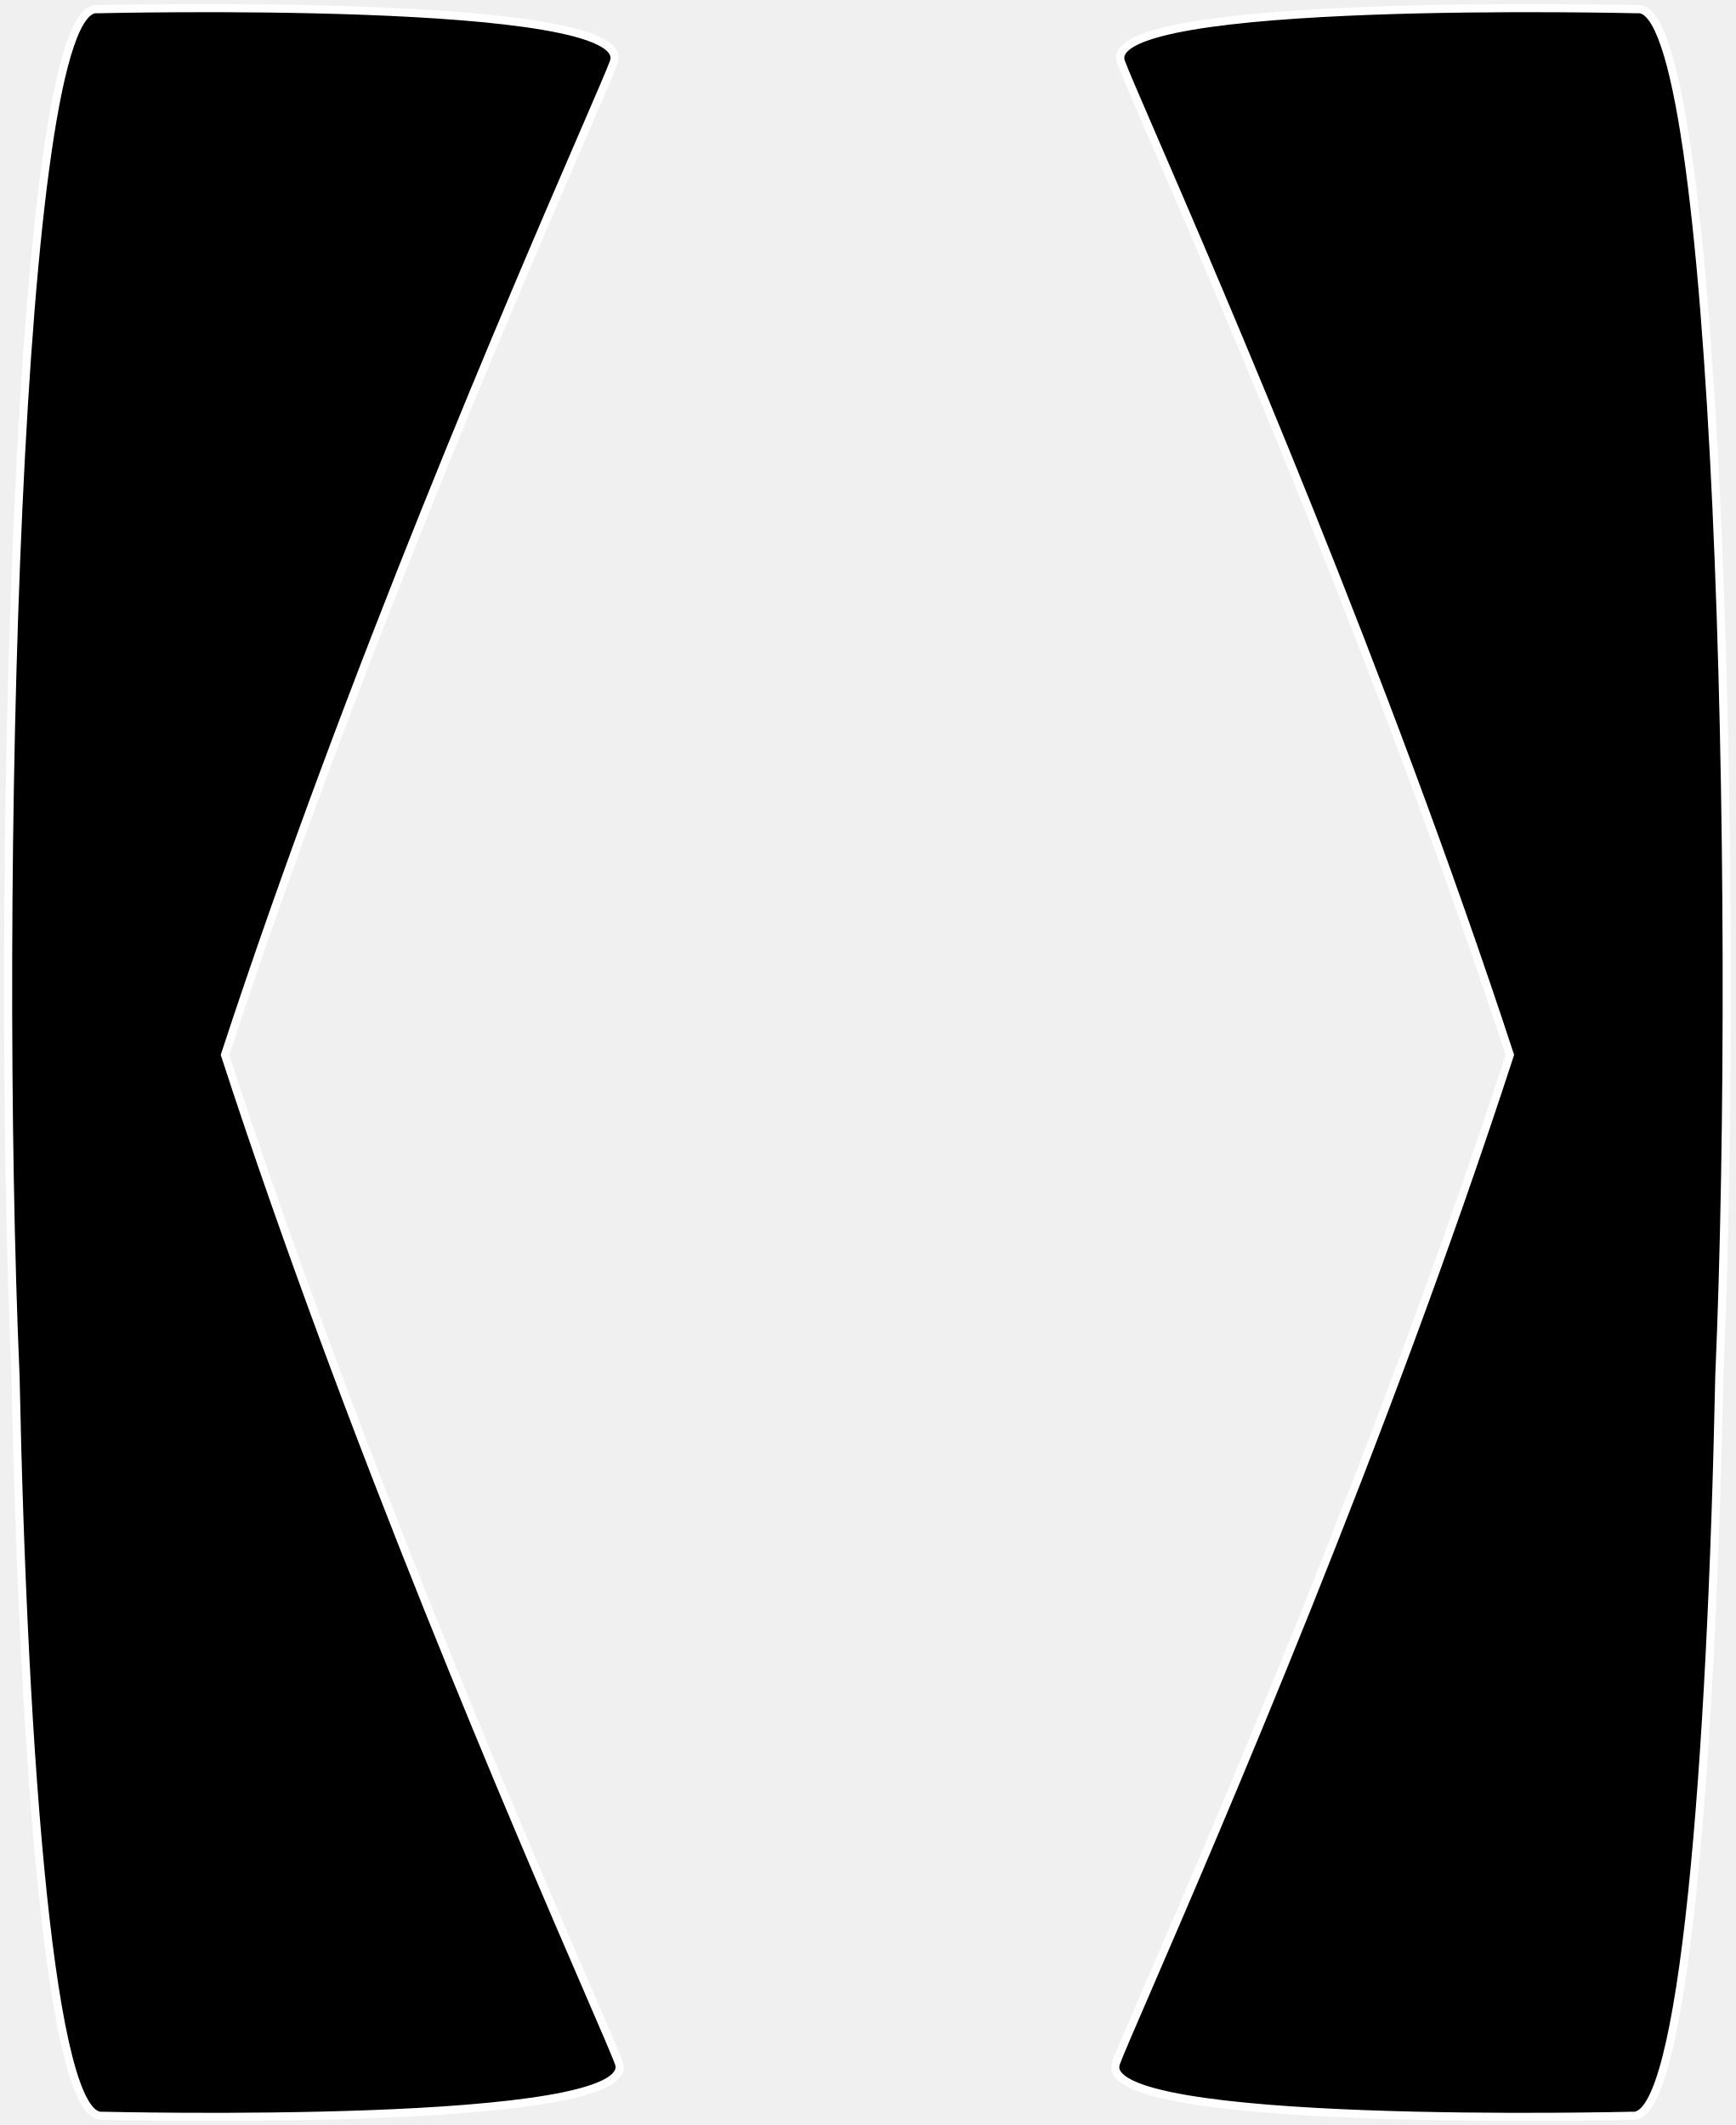
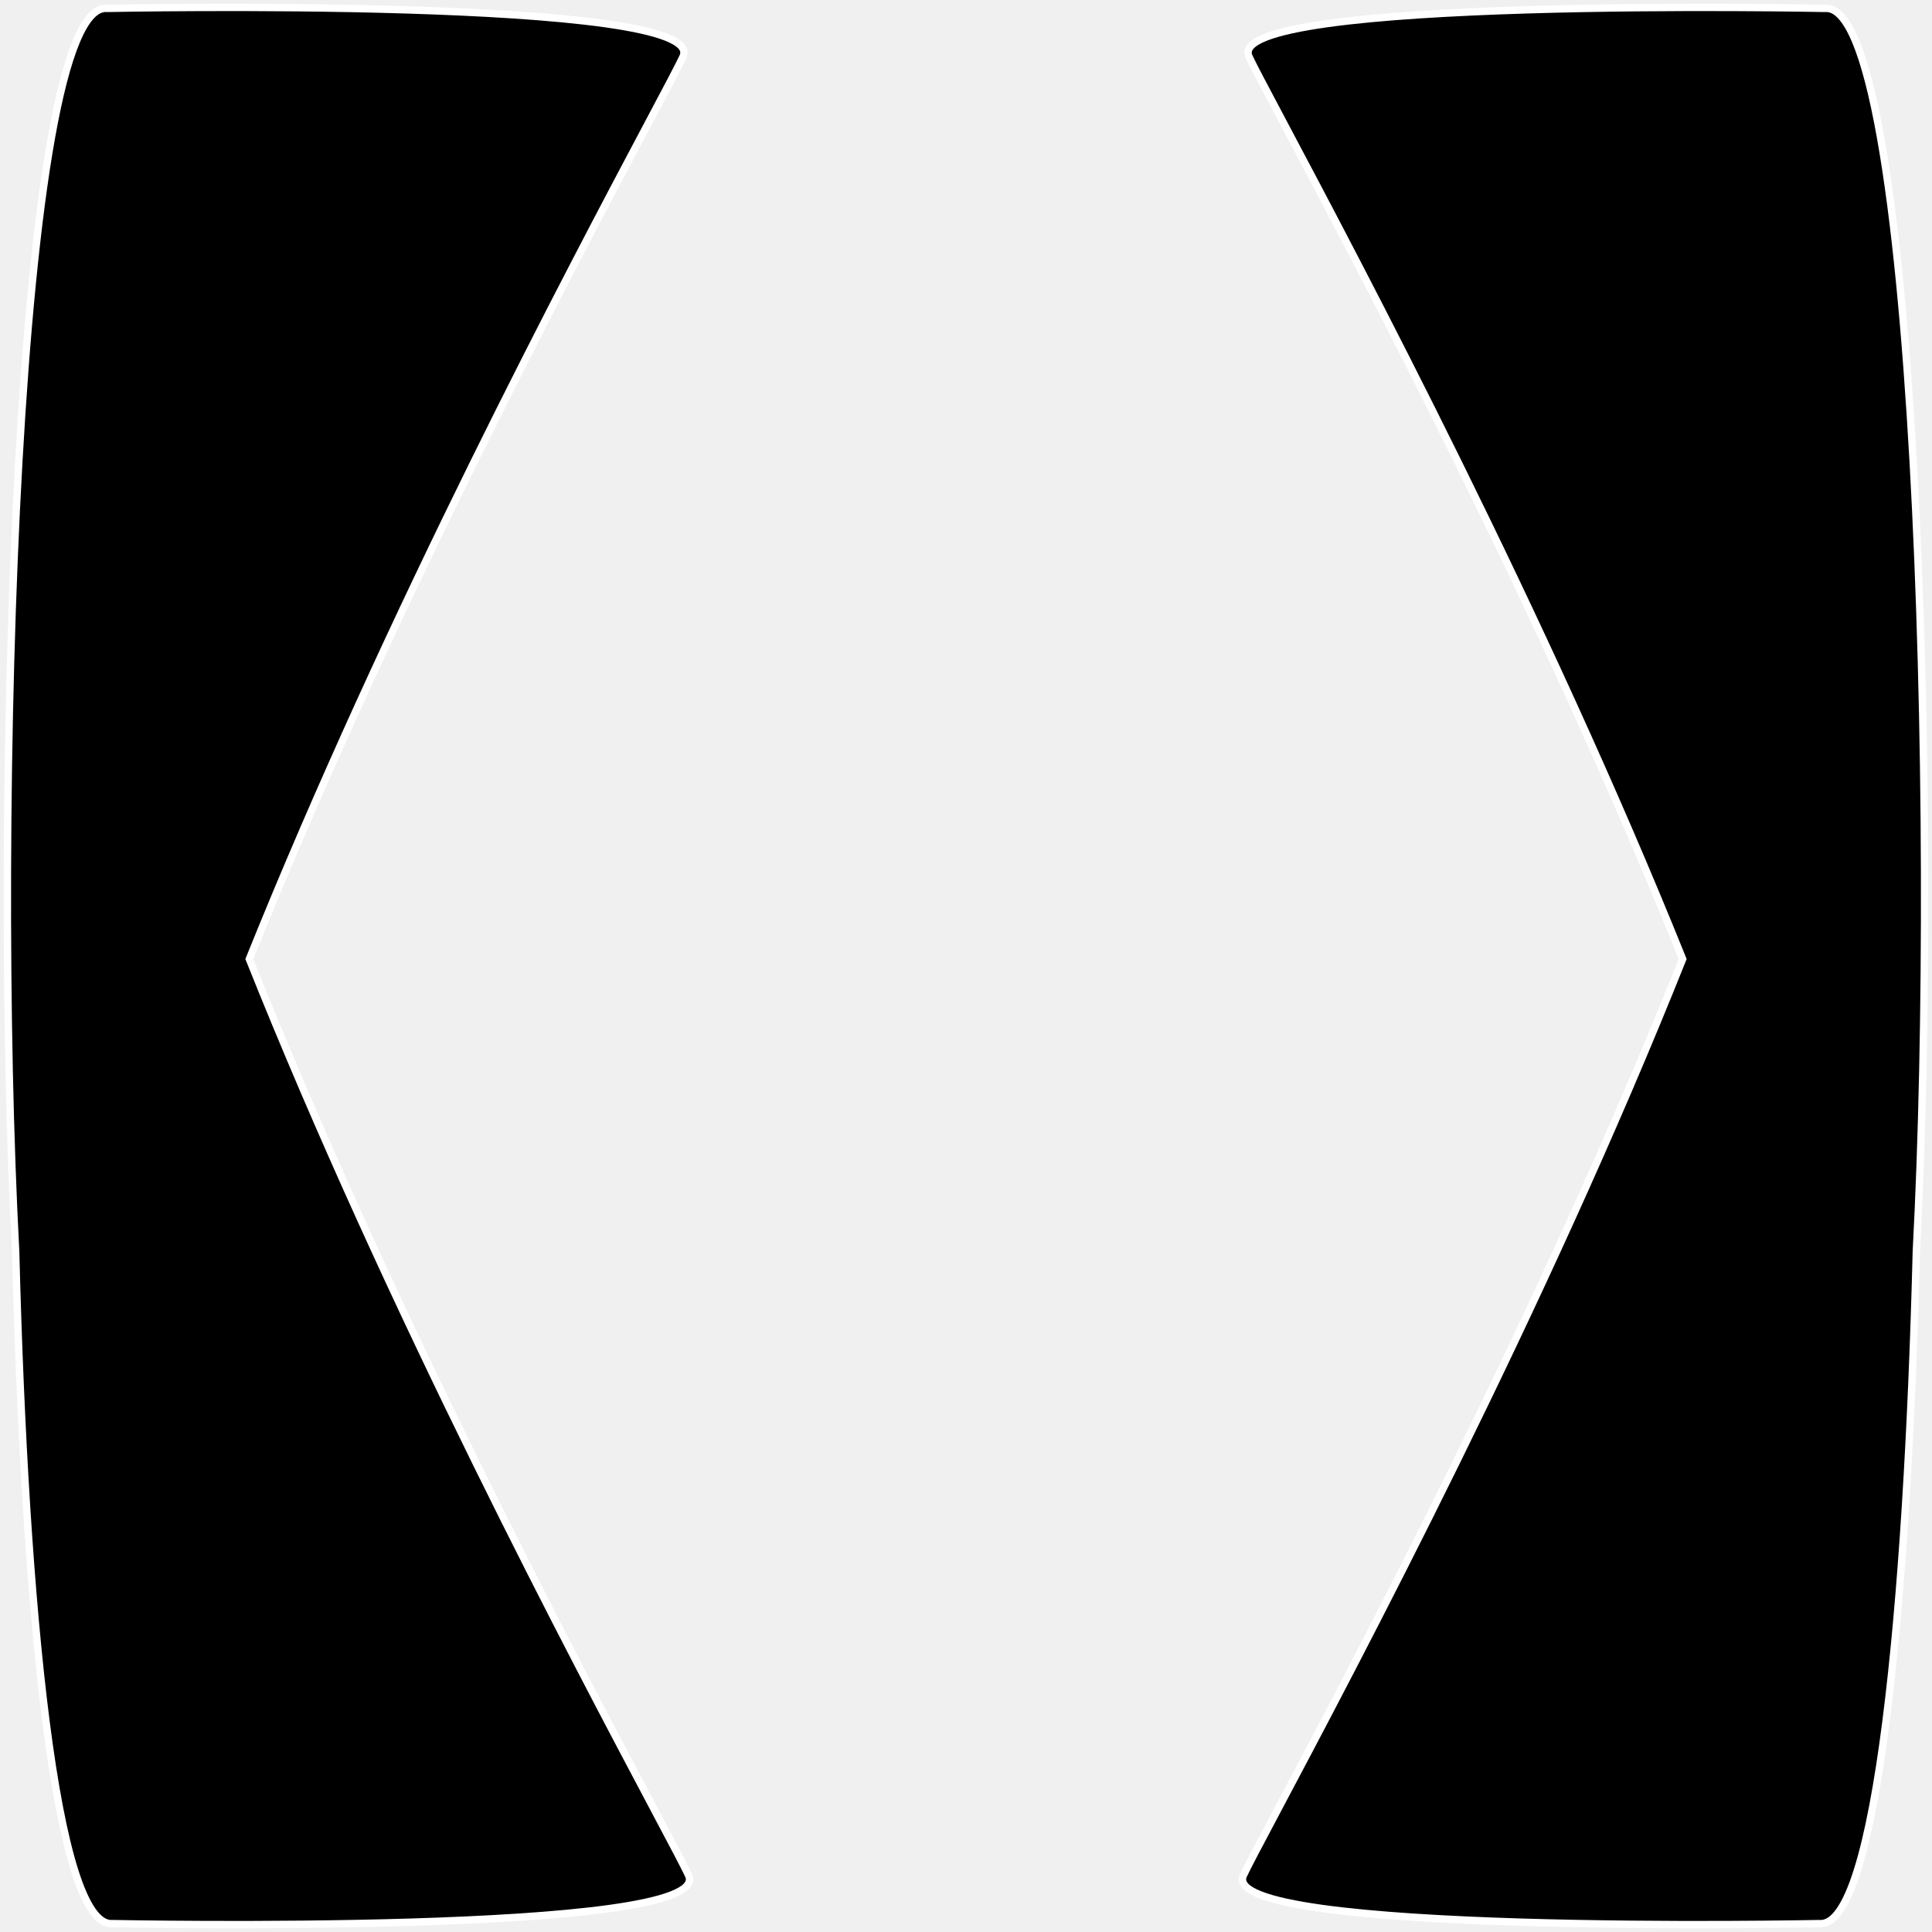
- <svg xmlns="http://www.w3.org/2000/svg" width="214" height="262" viewBox="0 0 214 262" fill="none">
-   <path fill-rule="evenodd" clip-rule="evenodd" d="M138.199 7.679C138.624 8.818 139.951 11.886 141.952 16.514L141.953 16.514C150.354 35.943 170.647 82.869 186.123 130.056C170.574 177.875 149.85 225.798 141.336 245.486L141.336 245.486L141.335 245.488C139.334 250.115 138.008 253.182 137.582 254.321C134.515 262.524 201.204 260.862 201.204 260.862C207.557 261.677 210.966 217.39 211.944 169.707C214.522 110.105 211.81 -0.144 201.821 1.138C201.821 1.138 135.131 -0.524 138.199 7.679ZM75.66 7.679C75.235 8.818 73.908 11.886 71.906 16.514C63.505 35.942 43.212 82.869 27.736 130.056C43.285 177.875 64.009 225.799 72.523 245.486L72.523 245.486L72.523 245.486C74.524 250.114 75.851 253.182 76.277 254.321C79.344 262.524 12.655 260.862 12.655 260.862C6.302 261.677 2.893 217.39 1.915 169.707C-0.663 110.105 2.049 -0.144 12.038 1.138C12.038 1.138 78.728 -0.524 75.66 7.679Z" fill="black" />
-   <path d="M141.952 16.514L142.413 16.32L142.411 16.316L141.952 16.514ZM138.199 7.679L138.667 7.504L138.667 7.504L138.199 7.679ZM141.953 16.514L141.492 16.708L141.494 16.713L141.953 16.514ZM186.123 130.056L186.599 130.211L186.649 130.056L186.598 129.901L186.123 130.056ZM141.336 245.486L141.784 245.709L141.79 245.697L141.795 245.684L141.336 245.486ZM141.336 245.486L140.889 245.262L140.884 245.273L140.879 245.284L141.336 245.486ZM141.335 245.488L140.878 245.286L140.876 245.289L141.335 245.488ZM137.582 254.321L138.051 254.496L138.051 254.496L137.582 254.321ZM201.204 260.862L201.268 260.366L201.23 260.361L201.192 260.362L201.204 260.862ZM211.944 169.707L211.444 169.685L211.444 169.697L211.944 169.707ZM201.821 1.138L201.808 1.638L201.846 1.639L201.884 1.634L201.821 1.138ZM71.906 16.514L72.365 16.713L72.365 16.713L71.906 16.514ZM75.66 7.679L75.192 7.504L75.192 7.504L75.66 7.679ZM27.736 130.056L27.261 129.901L27.21 130.056L27.26 130.211L27.736 130.056ZM72.523 245.486L72.997 245.328L72.99 245.307L72.982 245.287L72.523 245.486ZM72.523 245.486L72.049 245.644L72.056 245.666L72.065 245.686L72.523 245.486ZM72.523 245.486L72.982 245.288L72.981 245.286L72.523 245.486ZM76.277 254.321L75.808 254.496L75.808 254.496L76.277 254.321ZM12.655 260.862L12.667 260.362L12.629 260.361L12.591 260.366L12.655 260.862ZM1.915 169.707L2.415 169.697L2.415 169.685L1.915 169.707ZM12.038 1.138L11.975 1.634L12.013 1.639L12.051 1.638L12.038 1.138ZM142.411 16.316C140.406 11.677 139.087 8.627 138.667 7.504L137.73 7.854C138.162 9.009 139.496 12.094 141.494 16.713L142.411 16.316ZM142.413 16.32L142.413 16.32L141.492 16.708L141.492 16.708L142.413 16.32ZM186.598 129.901C171.114 82.689 150.813 35.743 142.411 16.316L141.494 16.713C149.895 36.141 170.18 83.049 185.648 130.212L186.598 129.901ZM141.795 245.684C150.309 225.998 171.041 178.055 186.599 130.211L185.648 129.902C170.106 177.696 149.391 225.599 140.877 245.287L141.795 245.684ZM141.783 245.709L141.784 245.709L140.889 245.262L140.889 245.262L141.783 245.709ZM141.793 245.69L141.794 245.688L140.879 245.284L140.878 245.286L141.793 245.69ZM138.051 254.496C138.471 253.373 139.789 250.324 141.794 245.686L140.876 245.289C138.88 249.907 137.545 252.992 137.114 254.146L138.051 254.496ZM201.204 260.862C201.192 260.362 201.192 260.362 201.191 260.362C201.191 260.362 201.19 260.362 201.189 260.362C201.187 260.362 201.184 260.362 201.18 260.362C201.172 260.362 201.16 260.363 201.144 260.363C201.112 260.364 201.065 260.365 201.002 260.366C200.876 260.369 200.689 260.373 200.446 260.378C199.959 260.389 199.245 260.402 198.337 260.417C196.521 260.447 193.93 260.479 190.83 260.493C184.629 260.521 176.397 260.472 168.262 260.168C160.121 259.863 152.1 259.303 146.314 258.311C143.412 257.814 141.117 257.215 139.653 256.507C138.918 256.152 138.444 255.793 138.195 255.452C137.967 255.14 137.922 254.841 138.051 254.496L137.114 254.146C136.859 254.827 136.975 255.476 137.387 256.041C137.778 256.576 138.423 257.023 139.218 257.407C140.814 258.179 143.225 258.796 146.145 259.297C152 260.3 160.076 260.862 168.224 261.167C176.378 261.472 184.626 261.521 190.834 261.493C193.939 261.479 196.534 261.446 198.353 261.417C199.263 261.402 199.978 261.388 200.467 261.378C200.711 261.373 200.898 261.369 201.025 261.366C201.088 261.365 201.136 261.363 201.168 261.363C201.184 261.362 201.196 261.362 201.204 261.362C201.209 261.362 201.212 261.362 201.214 261.362C201.215 261.362 201.216 261.362 201.216 261.362C201.217 261.362 201.217 261.362 201.204 260.862ZM211.444 169.697C210.955 193.533 209.859 216.509 208.092 233.419C207.209 241.878 206.159 248.798 204.94 253.544C204.33 255.922 203.685 257.719 203.016 258.886C202.322 260.096 201.727 260.425 201.268 260.366L201.141 261.358C202.27 261.502 203.171 260.626 203.883 259.383C204.62 258.098 205.292 256.197 205.909 253.792C207.147 248.974 208.202 241.994 209.087 233.523C210.857 216.573 211.955 193.564 212.444 169.717L211.444 169.697ZM201.884 1.634C202.244 1.588 202.685 1.772 203.21 2.467C203.73 3.155 204.25 4.244 204.756 5.73C205.766 8.694 206.676 13.091 207.484 18.627C209.099 29.689 210.293 45.193 211.095 62.614C212.699 97.452 212.732 139.9 211.444 169.685L212.443 169.729C213.733 139.912 213.699 97.434 212.094 62.568C211.292 45.137 210.096 29.594 208.474 18.483C207.663 12.931 206.743 8.461 205.703 5.408C205.184 3.885 204.623 2.679 204.008 1.864C203.397 1.056 202.646 0.528 201.757 0.642L201.884 1.634ZM138.667 7.504C138.538 7.159 138.584 6.861 138.811 6.548C139.061 6.207 139.534 5.848 140.269 5.493C141.733 4.785 144.029 4.186 146.93 3.689C152.716 2.697 160.738 2.137 168.878 1.832C177.013 1.528 185.246 1.479 191.446 1.507C194.546 1.521 197.137 1.553 198.953 1.583C199.861 1.598 200.575 1.611 201.062 1.622C201.306 1.627 201.492 1.631 201.618 1.634C201.681 1.635 201.729 1.636 201.76 1.637C201.776 1.637 201.788 1.638 201.796 1.638C201.8 1.638 201.803 1.638 201.805 1.638C201.806 1.638 201.807 1.638 201.808 1.638C201.808 1.638 201.808 1.638 201.821 1.138C201.833 0.638 201.833 0.638 201.832 0.638C201.832 0.638 201.831 0.638 201.83 0.638C201.828 0.638 201.825 0.638 201.821 0.638C201.813 0.638 201.8 0.638 201.784 0.637C201.752 0.637 201.704 0.635 201.641 0.634C201.515 0.631 201.327 0.627 201.083 0.622C200.594 0.612 199.879 0.598 198.969 0.583C197.15 0.553 194.555 0.521 191.451 0.507C185.243 0.479 176.995 0.528 168.841 0.833C160.692 1.138 152.616 1.7 146.761 2.703C143.842 3.204 141.43 3.821 139.834 4.593C139.039 4.977 138.394 5.424 138.004 5.959C137.591 6.524 137.476 7.173 137.73 7.854L138.667 7.504ZM72.365 16.713C74.363 12.094 75.697 9.009 76.129 7.854L75.192 7.504C74.772 8.627 73.453 11.677 71.448 16.316L72.365 16.713ZM28.211 130.212C43.679 83.049 63.964 36.141 72.365 16.713L71.448 16.316C63.046 35.743 42.745 82.689 27.261 129.901L28.211 130.212ZM72.982 245.287C64.468 225.599 43.753 177.696 28.211 129.902L27.26 130.211C42.818 178.055 63.55 225.998 72.064 245.684L72.982 245.287ZM72.997 245.328L72.997 245.328L72.048 245.644L72.049 245.644L72.997 245.328ZM72.981 245.286L72.981 245.285L72.065 245.686L72.065 245.687L72.981 245.286ZM76.745 254.146C76.314 252.991 74.979 249.906 72.982 245.288L72.064 245.685C74.07 250.323 75.388 253.373 75.808 254.496L76.745 254.146ZM12.655 260.862C12.642 261.362 12.642 261.362 12.643 261.362C12.643 261.362 12.644 261.362 12.645 261.362C12.647 261.362 12.65 261.362 12.655 261.362C12.663 261.362 12.675 261.362 12.691 261.363C12.723 261.363 12.771 261.365 12.834 261.366C12.961 261.369 13.148 261.373 13.392 261.378C13.881 261.388 14.597 261.402 15.506 261.417C17.325 261.446 19.92 261.479 23.025 261.493C29.233 261.521 37.481 261.472 45.635 261.167C53.783 260.862 61.859 260.3 67.714 259.297C70.634 258.796 73.045 258.179 74.641 257.407C75.436 257.023 76.081 256.576 76.472 256.041C76.884 255.476 77 254.827 76.745 254.146L75.808 254.496C75.937 254.841 75.892 255.14 75.664 255.452C75.415 255.793 74.941 256.152 74.206 256.507C72.742 257.215 70.447 257.814 67.545 258.311C61.759 259.303 53.738 259.863 45.597 260.168C37.462 260.472 29.23 260.521 23.029 260.493C19.929 260.479 17.338 260.447 15.522 260.417C14.614 260.402 13.9 260.389 13.413 260.378C13.17 260.373 12.983 260.369 12.857 260.366C12.794 260.365 12.747 260.364 12.715 260.363C12.699 260.363 12.687 260.362 12.679 260.362C12.675 260.362 12.672 260.362 12.67 260.362C12.669 260.362 12.668 260.362 12.668 260.362C12.667 260.362 12.667 260.362 12.655 260.862ZM1.415 169.717C1.904 193.564 3.002 216.573 4.772 233.523C5.657 241.994 6.712 248.974 7.95 253.792C8.567 256.197 9.239 258.098 9.976 259.383C10.688 260.626 11.589 261.502 12.718 261.358L12.591 260.366C12.132 260.425 11.537 260.096 10.843 258.886C10.174 257.719 9.529 255.922 8.919 253.544C7.7 248.798 6.65 241.878 5.767 233.419C4 216.509 2.904 193.533 2.415 169.697L1.415 169.717ZM12.102 0.642C11.213 0.528 10.462 1.056 9.851 1.864C9.236 2.679 8.675 3.885 8.156 5.408C7.116 8.461 6.196 12.931 5.385 18.483C3.763 29.594 2.567 45.137 1.765 62.568C0.16 97.435 0.126 139.912 1.416 169.729L2.415 169.685C1.127 139.9 1.16 97.452 2.764 62.614C3.566 45.193 4.76 29.689 6.375 18.627C7.183 13.091 8.093 8.694 9.103 5.73C9.609 4.244 10.129 3.155 10.649 2.467C11.175 1.772 11.615 1.588 11.975 1.634L12.102 0.642ZM76.129 7.854C76.383 7.173 76.268 6.524 75.855 5.959C75.465 5.424 74.82 4.977 74.025 4.593C72.429 3.821 70.017 3.204 67.098 2.703C61.243 1.7 53.167 1.138 45.018 0.833C36.864 0.528 28.616 0.479 22.408 0.507C19.304 0.521 16.709 0.553 14.89 0.583C13.98 0.598 13.264 0.612 12.776 0.622C12.532 0.627 12.345 0.631 12.218 0.634C12.155 0.635 12.107 0.637 12.075 0.637C12.059 0.638 12.046 0.638 12.038 0.638C12.034 0.638 12.031 0.638 12.029 0.638C12.028 0.638 12.027 0.638 12.027 0.638C12.026 0.638 12.026 0.638 12.038 1.138C12.051 1.638 12.051 1.638 12.052 1.638C12.052 1.638 12.053 1.638 12.054 1.638C12.056 1.638 12.059 1.638 12.063 1.638C12.071 1.638 12.083 1.637 12.099 1.637C12.13 1.636 12.178 1.635 12.241 1.634C12.367 1.631 12.553 1.627 12.797 1.622C13.284 1.611 13.998 1.598 14.906 1.583C16.722 1.553 19.313 1.521 22.413 1.507C28.613 1.479 36.846 1.528 44.981 1.832C53.121 2.137 61.143 2.697 66.929 3.689C69.831 4.186 72.126 4.785 73.59 5.493C74.325 5.848 74.798 6.207 75.048 6.548C75.275 6.861 75.321 7.159 75.192 7.504L76.129 7.854Z" fill="white" />
+ <svg xmlns="http://www.w3.org/2000/svg" width="262" height="262" viewBox="0 0 262 262" fill="none">
+   <path fill-rule="evenodd" clip-rule="evenodd" d="M169.374 7.679C169.897 8.818 171.525 11.886 173.981 16.514C184.292 35.942 209.196 82.869 228.189 130.057C209.106 177.875 183.673 225.798 173.225 245.485L173.225 245.486C170.769 250.114 169.14 253.182 168.618 254.321C164.853 262.524 246.697 260.862 246.697 260.862C254.493 261.677 258.677 217.388 259.877 169.704C263.04 110.101 259.712 -0.143 247.453 1.138C247.453 1.138 165.61 -0.524 169.374 7.679ZM92.626 7.679C92.103 8.818 90.475 11.886 88.019 16.514C77.708 35.942 52.804 82.869 33.811 130.057C52.894 177.875 78.327 225.799 88.775 245.486L88.775 245.486L88.775 245.486C91.231 250.114 92.859 253.182 93.382 254.321C97.146 262.524 15.303 260.862 15.303 260.862C7.507 261.677 3.323 217.388 2.123 169.704C-1.04 110.101 2.288 -0.143 14.546 1.138C14.546 1.138 96.39 -0.524 92.626 7.679Z" fill="black" />
+   <path d="M173.981 16.514L174.423 16.28L173.981 16.514ZM169.374 7.679L169.829 7.471L169.829 7.471L169.374 7.679ZM228.189 130.057L228.653 130.242L228.727 130.056L228.653 129.87L228.189 130.057ZM173.225 245.485L172.783 245.251L172.778 245.262L173.225 245.485ZM173.225 245.486L173.667 245.72L173.672 245.709L173.225 245.486ZM168.618 254.321L168.163 254.112L168.163 254.112L168.618 254.321ZM246.697 260.862L246.749 260.364L246.718 260.361L246.687 260.362L246.697 260.862ZM259.877 169.704L259.377 169.677L259.377 169.691L259.877 169.704ZM247.453 1.138L247.443 1.638L247.474 1.639L247.505 1.636L247.453 1.138ZM88.019 16.514L88.46 16.749L88.46 16.749L88.019 16.514ZM92.626 7.679L92.171 7.471L92.171 7.471L92.626 7.679ZM33.811 130.057L33.347 129.87L33.272 130.056L33.347 130.242L33.811 130.057ZM88.775 245.486L88.333 245.72L88.345 245.742L88.359 245.763L88.775 245.486ZM88.775 245.486L89.222 245.262L89.208 245.234L89.191 245.209L88.775 245.486ZM88.775 245.486L88.328 245.71L88.333 245.721L88.775 245.486ZM93.382 254.321L92.927 254.529L92.927 254.529L93.382 254.321ZM15.303 260.862L15.313 260.362L15.282 260.361L15.251 260.364L15.303 260.862ZM2.123 169.704L2.623 169.691L2.622 169.677L2.123 169.704ZM14.546 1.138L14.495 1.636L14.525 1.639L14.557 1.638L14.546 1.138ZM174.423 16.28C171.961 11.64 170.343 8.592 169.829 7.471L168.92 7.888C169.45 9.044 171.089 12.131 173.539 16.749L174.423 16.28ZM228.653 129.87C209.649 82.655 184.733 35.707 174.423 16.28L173.539 16.749C183.851 36.178 208.743 83.083 227.725 130.243L228.653 129.87ZM173.667 245.72C184.114 226.033 209.559 178.089 228.653 130.242L227.724 129.871C208.653 177.662 183.232 225.563 172.783 245.251L173.667 245.72ZM173.672 245.709L173.672 245.709L172.778 245.262L172.778 245.262L173.672 245.709ZM169.072 254.529C169.587 253.408 171.204 250.36 173.667 245.72L172.783 245.251C170.333 249.869 168.694 252.956 168.163 254.112L169.072 254.529ZM246.697 260.862C246.687 260.362 246.687 260.362 246.686 260.362C246.685 260.362 246.684 260.362 246.683 260.362C246.681 260.362 246.677 260.362 246.672 260.362C246.662 260.362 246.647 260.363 246.628 260.363C246.589 260.364 246.53 260.365 246.453 260.366C246.298 260.369 246.069 260.373 245.77 260.378C245.172 260.389 244.296 260.402 243.181 260.417C240.952 260.447 237.771 260.479 233.966 260.493C226.355 260.521 216.248 260.472 206.261 260.168C196.269 259.863 186.414 259.302 179.299 258.309C175.733 257.811 172.895 257.209 171.075 256.492C170.158 256.131 169.56 255.763 169.247 255.413C169.096 255.244 169.026 255.096 169.002 254.969C168.979 254.847 168.992 254.705 169.072 254.529L168.163 254.112C168.009 254.45 167.953 254.801 168.019 255.153C168.084 255.501 168.26 255.81 168.502 256.08C168.974 256.607 169.748 257.044 170.709 257.422C172.645 258.185 175.582 258.799 179.16 259.299C186.332 260.301 196.232 260.862 206.23 261.167C216.233 261.472 226.352 261.521 233.97 261.493C237.778 261.479 240.962 261.447 243.194 261.417C244.31 261.402 245.188 261.388 245.787 261.378C246.087 261.373 246.317 261.369 246.472 261.366C246.549 261.365 246.608 261.364 246.647 261.363C246.667 261.362 246.682 261.362 246.692 261.362C246.697 261.362 246.701 261.362 246.703 261.362C246.705 261.362 246.705 261.362 246.706 261.362C246.707 261.362 246.707 261.362 246.697 260.862ZM259.377 169.691C258.777 193.526 257.432 216.5 255.264 233.406C254.18 241.864 252.893 248.778 251.4 253.517C250.651 255.891 249.862 257.683 249.043 258.847C248.216 260.022 247.45 260.438 246.749 260.364L246.645 261.359C247.893 261.49 248.963 260.699 249.861 259.422C250.768 258.134 251.594 256.227 252.353 253.818C253.874 248.992 255.17 242.007 256.256 233.534C258.43 216.578 259.776 193.565 260.376 169.716L259.377 169.691ZM247.505 1.636C248.059 1.578 248.646 1.821 249.281 2.505C249.92 3.195 250.556 4.281 251.175 5.762C252.412 8.718 253.527 13.109 254.519 18.642C256.5 29.699 257.965 45.198 258.949 62.617C260.917 97.451 260.958 139.895 259.377 169.677L260.376 169.73C261.959 139.91 261.917 97.43 259.947 62.561C258.963 45.129 257.495 29.582 255.503 18.466C254.508 12.913 253.377 8.435 252.098 5.376C251.459 3.849 250.769 2.639 250.014 1.825C249.255 1.007 248.38 0.539 247.401 0.641L247.505 1.636ZM169.829 7.471C169.748 7.295 169.735 7.153 169.758 7.031C169.782 6.904 169.852 6.756 170.003 6.587C170.317 6.237 170.914 5.869 171.832 5.508C173.651 4.791 176.49 4.189 180.055 3.691C187.17 2.698 197.025 2.137 207.017 1.832C217.005 1.528 227.111 1.479 234.722 1.507C238.527 1.521 241.708 1.553 243.937 1.583C245.052 1.598 245.929 1.611 246.527 1.622C246.825 1.627 247.055 1.631 247.209 1.634C247.286 1.635 247.345 1.636 247.384 1.637C247.404 1.637 247.419 1.638 247.428 1.638C247.433 1.638 247.437 1.638 247.439 1.638C247.441 1.638 247.442 1.638 247.442 1.638C247.443 1.638 247.443 1.638 247.453 1.138C247.463 0.638 247.463 0.638 247.462 0.638C247.462 0.638 247.461 0.638 247.46 0.638C247.457 0.638 247.453 0.638 247.448 0.638C247.438 0.638 247.423 0.638 247.404 0.637C247.364 0.636 247.305 0.635 247.228 0.634C247.073 0.631 246.843 0.627 246.544 0.622C245.944 0.612 245.066 0.598 243.95 0.583C241.719 0.553 238.535 0.521 234.726 0.507C227.109 0.479 216.99 0.528 206.987 0.833C196.988 1.138 187.088 1.699 179.917 2.701C176.339 3.201 173.401 3.815 171.465 4.578C170.505 4.956 169.73 5.393 169.258 5.92C169.016 6.19 168.841 6.499 168.775 6.847C168.71 7.199 168.765 7.55 168.92 7.888L169.829 7.471ZM88.46 16.749C90.911 12.131 92.55 9.044 93.08 7.888L92.171 7.471C91.656 8.592 90.039 11.64 87.577 16.28L88.46 16.749ZM34.275 130.243C53.257 83.083 78.149 36.178 88.46 16.749L87.577 16.28C77.267 35.707 52.351 82.655 33.347 129.87L34.275 130.243ZM89.216 245.251C78.768 225.563 53.347 177.662 34.275 129.871L33.347 130.242C52.441 178.089 77.886 226.034 88.333 245.72L89.216 245.251ZM89.191 245.209L89.191 245.208L88.359 245.763L88.359 245.763L89.191 245.209ZM89.222 245.263L89.222 245.262L88.328 245.71L88.328 245.71L89.222 245.263ZM93.836 254.112C93.306 252.956 91.667 249.869 89.217 245.252L88.333 245.721C90.795 250.36 92.413 253.408 92.927 254.529L93.836 254.112ZM15.303 260.862C15.293 261.362 15.293 261.362 15.294 261.362C15.294 261.362 15.295 261.362 15.296 261.362C15.299 261.362 15.303 261.362 15.308 261.362C15.318 261.362 15.333 261.362 15.352 261.363C15.392 261.364 15.451 261.365 15.528 261.366C15.683 261.369 15.913 261.373 16.212 261.378C16.812 261.388 17.69 261.402 18.806 261.417C21.037 261.447 24.221 261.479 28.03 261.493C35.647 261.521 45.766 261.472 55.769 261.167C65.768 260.862 75.668 260.301 82.839 259.299C86.418 258.799 89.355 258.185 91.291 257.422C92.251 257.044 93.026 256.607 93.498 256.08C93.74 255.81 93.915 255.501 93.981 255.153C94.046 254.801 93.991 254.45 93.836 254.112L92.927 254.529C93.008 254.705 93.021 254.847 92.998 254.969C92.974 255.096 92.904 255.244 92.753 255.413C92.439 255.763 91.842 256.131 90.924 256.492C89.105 257.209 86.266 257.811 82.701 258.309C75.586 259.302 65.731 259.863 55.739 260.168C45.751 260.472 35.645 260.521 28.034 260.493C24.229 260.479 21.048 260.447 18.819 260.417C17.704 260.402 16.827 260.389 16.23 260.378C15.931 260.373 15.701 260.369 15.547 260.366C15.47 260.365 15.411 260.364 15.372 260.363C15.352 260.363 15.338 260.362 15.328 260.362C15.323 260.362 15.319 260.362 15.317 260.362C15.315 260.362 15.314 260.362 15.314 260.362C15.313 260.362 15.313 260.362 15.303 260.862ZM1.623 169.716C2.223 193.565 3.57 216.578 5.743 233.534C6.83 242.007 8.125 248.992 9.646 253.818C10.405 256.227 11.232 258.134 12.139 259.422C13.037 260.699 14.106 261.489 15.355 261.359L15.251 260.364C14.55 260.438 13.784 260.022 12.956 258.847C12.137 257.683 11.348 255.891 10.6 253.517C9.107 248.778 7.82 241.864 6.735 233.406C4.568 216.5 3.223 193.526 2.623 169.691L1.623 169.716ZM14.598 0.641C13.62 0.539 12.745 1.007 11.985 1.825C11.231 2.639 10.541 3.849 9.902 5.376C8.623 8.435 7.492 12.913 6.497 18.466C4.505 29.582 3.037 45.129 2.052 62.561C0.082 97.43 0.041 139.91 1.624 169.73L2.622 169.677C1.042 139.895 1.083 97.451 3.051 62.617C4.035 45.198 5.5 29.699 7.481 18.642C8.472 13.109 9.588 8.718 10.825 5.762C11.444 4.281 12.079 3.195 12.719 2.505C13.354 1.821 13.941 1.578 14.495 1.636L14.598 0.641ZM93.08 7.888C93.235 7.55 93.29 7.199 93.224 6.847C93.159 6.499 92.983 6.19 92.742 5.92C92.27 5.393 91.495 4.956 90.535 4.578C88.599 3.815 85.661 3.201 82.083 2.701C74.911 1.699 65.011 1.138 55.013 0.833C45.01 0.528 34.891 0.479 27.274 0.507C23.465 0.521 20.281 0.553 18.049 0.583C16.933 0.598 16.055 0.612 15.456 0.622C15.157 0.627 14.927 0.631 14.772 0.634C14.694 0.635 14.636 0.636 14.596 0.637C14.576 0.638 14.561 0.638 14.552 0.638C14.546 0.638 14.543 0.638 14.54 0.638C14.539 0.638 14.538 0.638 14.537 0.638C14.537 0.638 14.536 0.638 14.546 1.138C14.557 1.638 14.557 1.638 14.558 1.638C14.558 1.638 14.559 1.638 14.56 1.638C14.563 1.638 14.566 1.638 14.571 1.638C14.581 1.638 14.596 1.637 14.616 1.637C14.655 1.636 14.713 1.635 14.79 1.634C14.945 1.631 15.174 1.627 15.473 1.622C16.071 1.611 16.948 1.598 18.062 1.583C20.292 1.553 23.472 1.521 27.278 1.507C34.889 1.479 44.995 1.528 54.983 1.832C64.975 2.137 74.829 2.698 81.945 3.691C85.51 4.189 88.349 4.791 90.168 5.508C91.085 5.869 91.683 6.237 91.997 6.587C92.148 6.756 92.218 6.904 92.241 7.031C92.264 7.153 92.252 7.295 92.171 7.471L93.08 7.888Z" fill="white" />
</svg>
